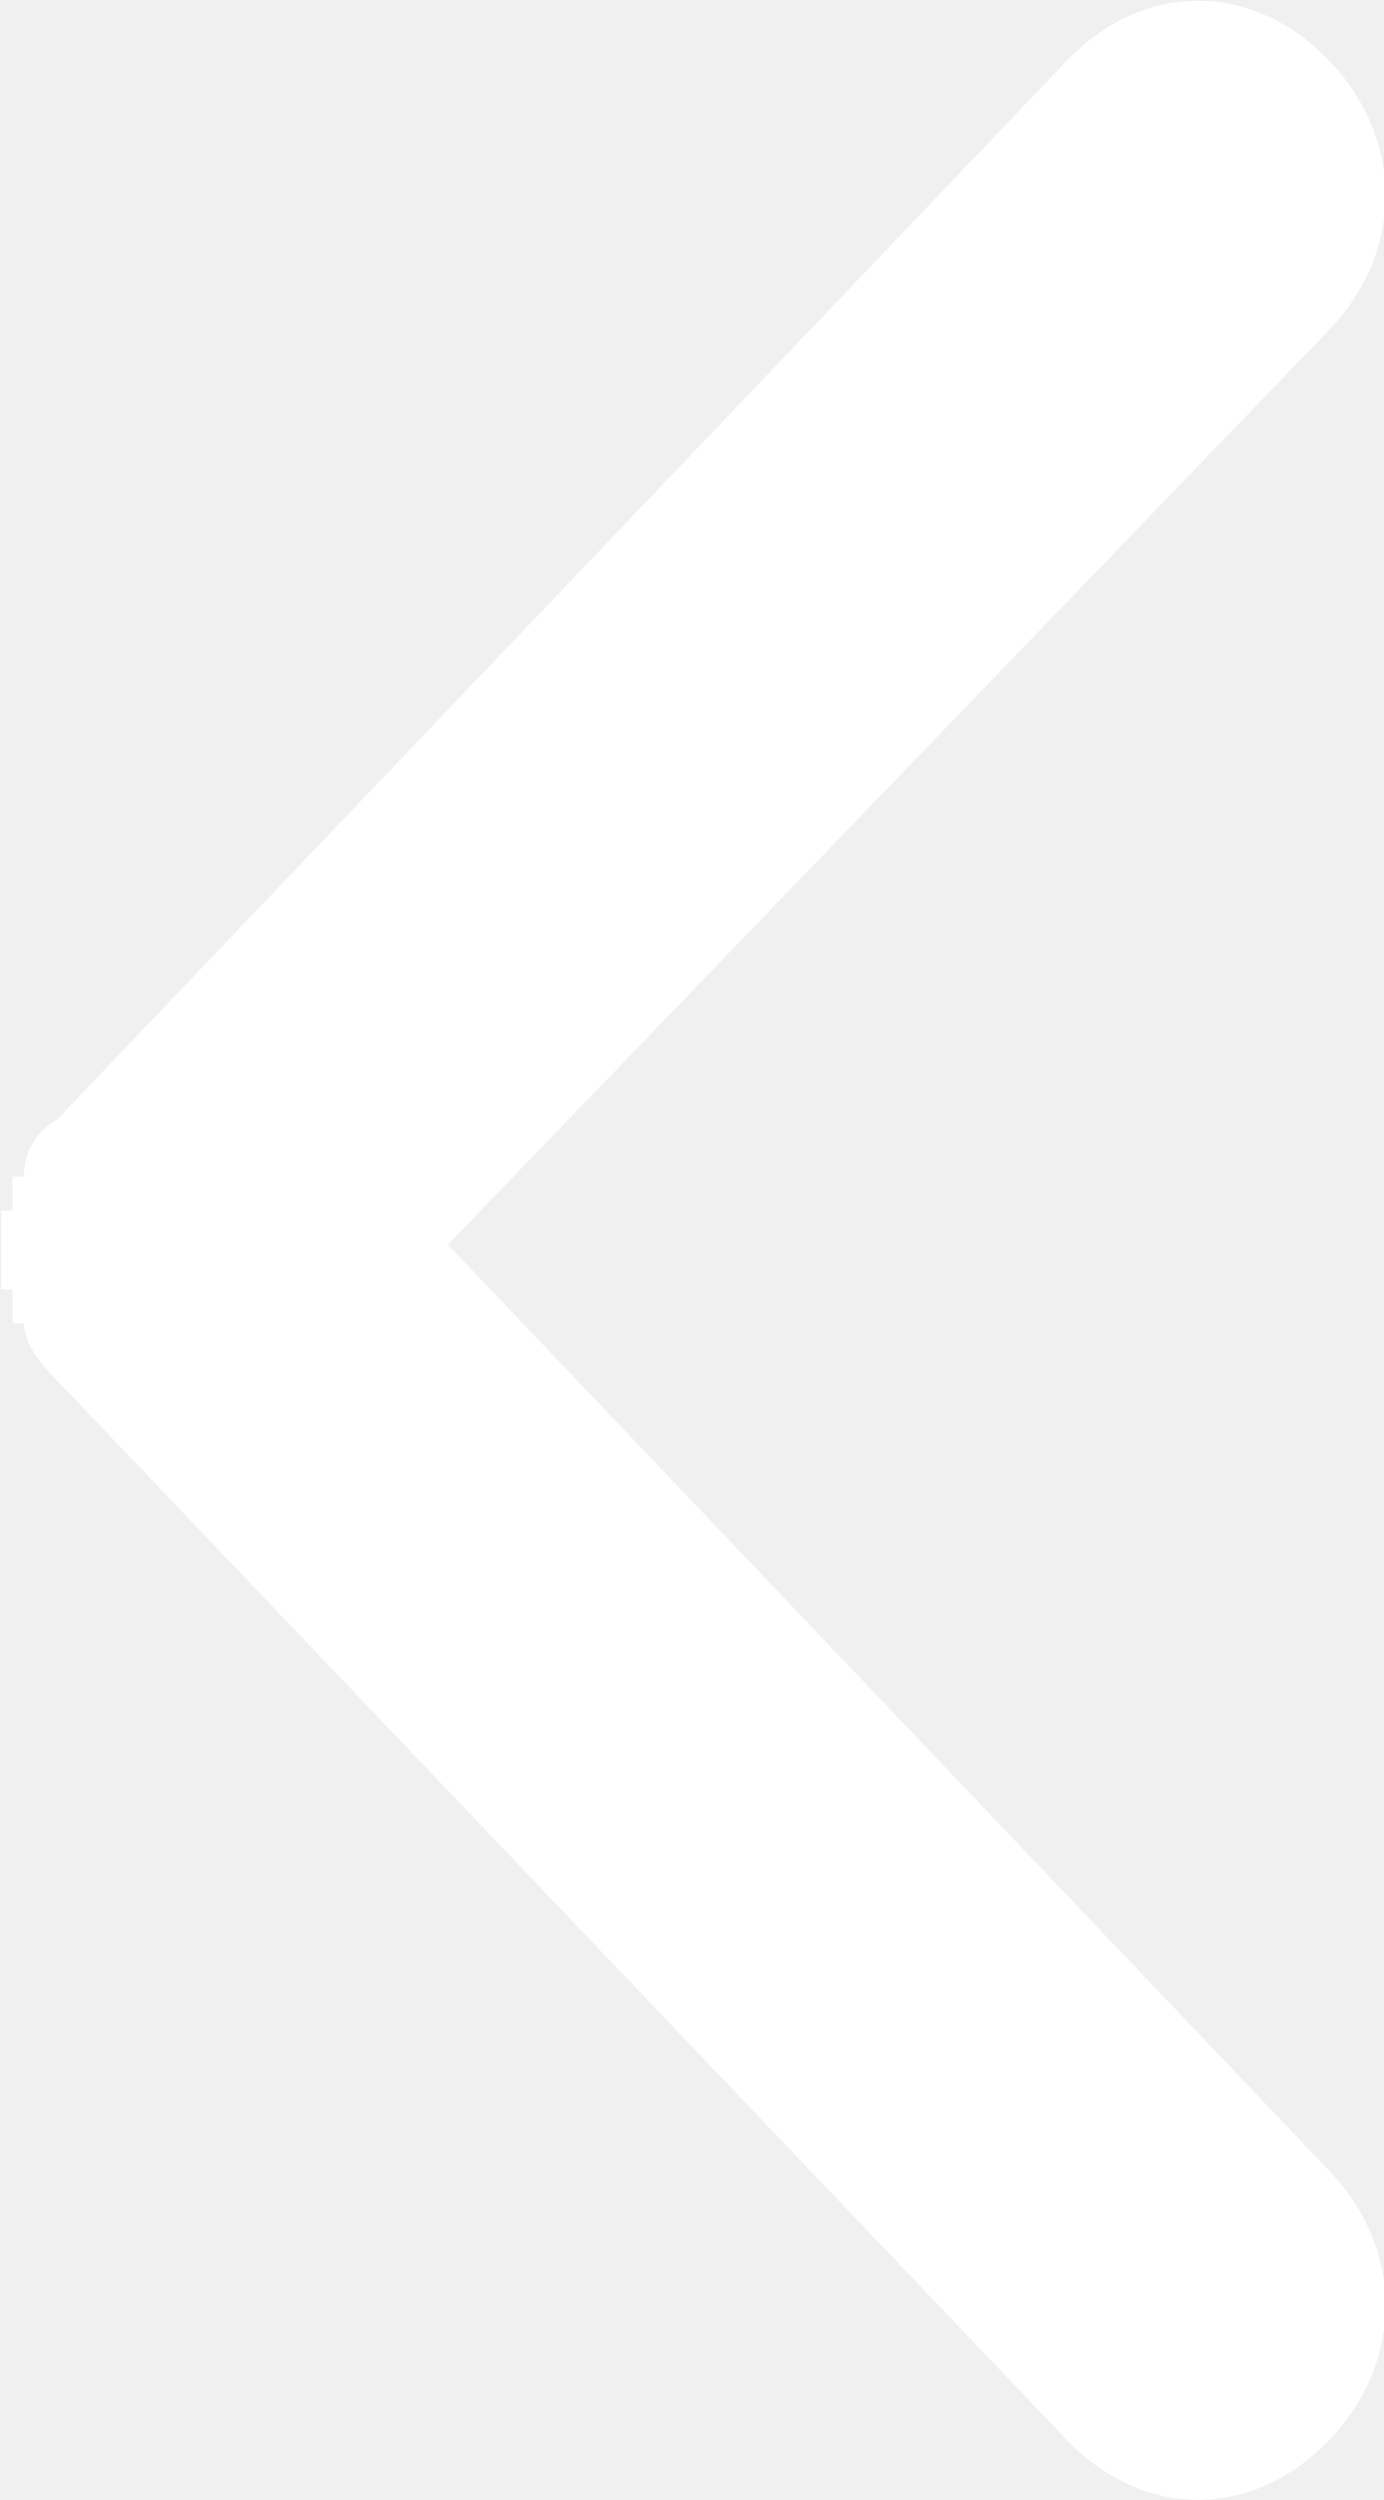
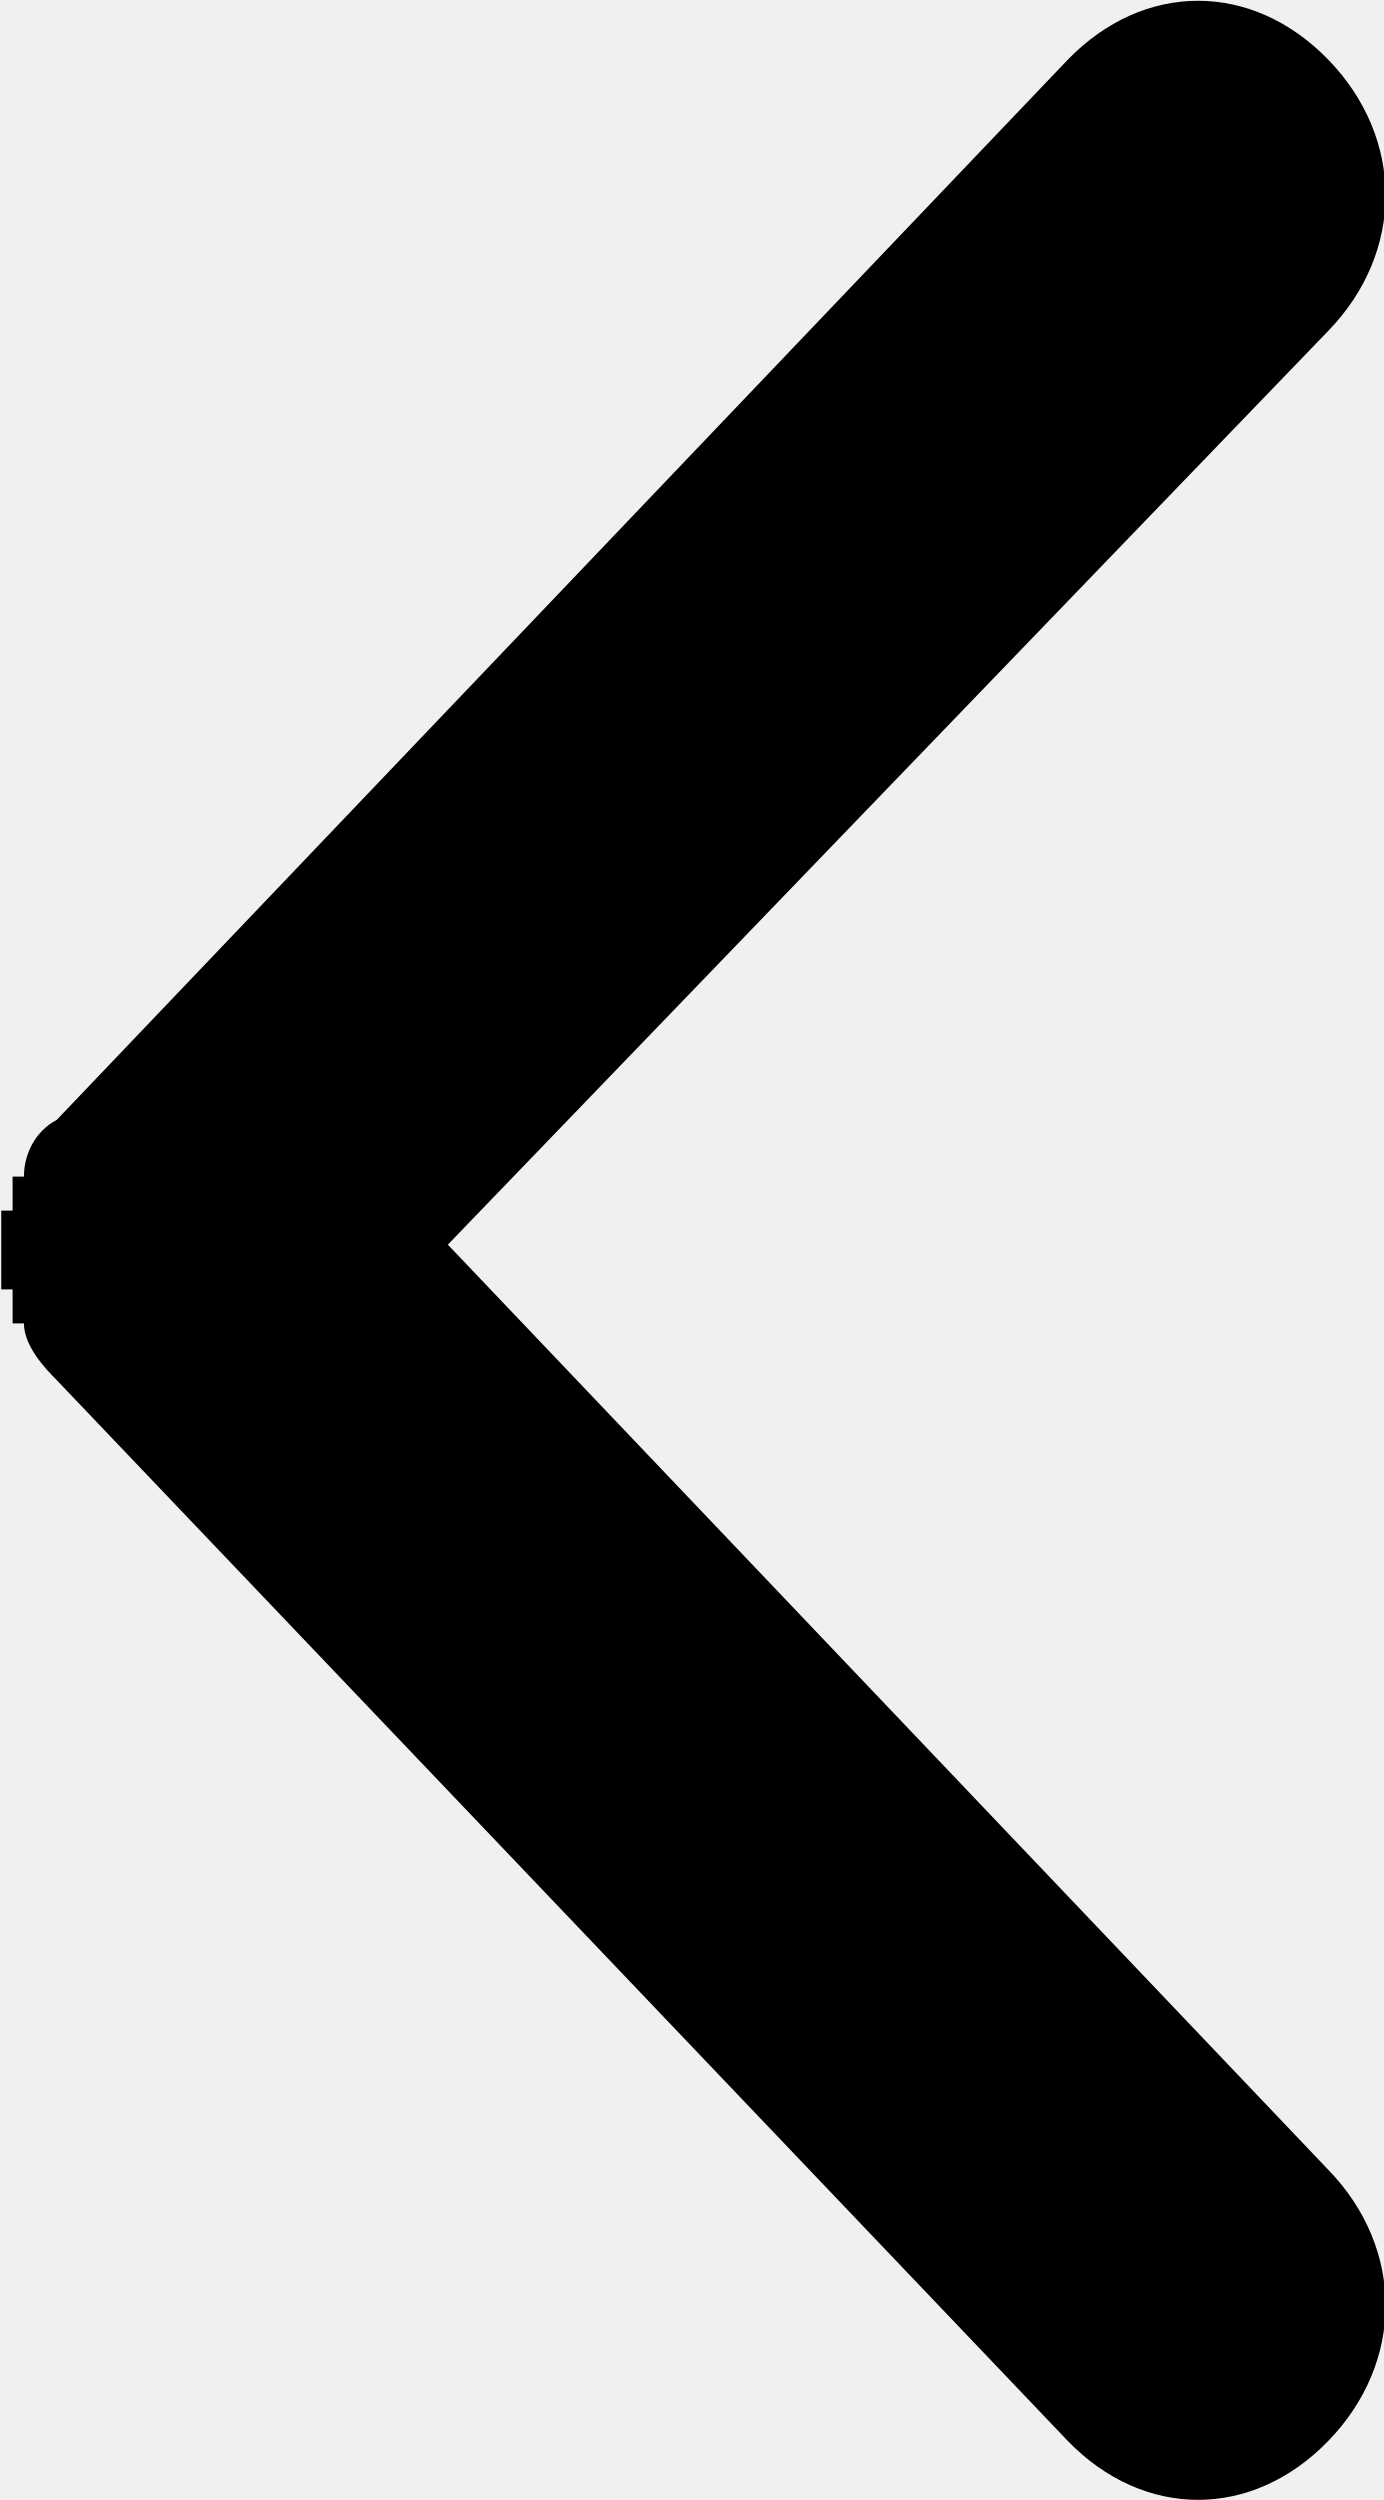
<svg xmlns="http://www.w3.org/2000/svg" width="2.196mm" height="3.969mm" version="1.1" viewBox="0 0 2.196 3.969">
  <g transform="translate(-247.49 -76.587)">
-     <path d="m247.58 78.365c-0.034 0.018-0.052 0.054-0.052 0.09h-0.018v0.054h-0.018v0.125h0.018v0.054h0.018c0 0.036 0.034 0.072 0.052 0.09l1.605 1.684c0.121 0.125 0.293 0.125 0.414 0 0.121-0.125 0.121-0.305 0-0.43l-1.398-1.469 1.398-1.451c0.121-0.125 0.121-0.305 0-0.43-0.121-0.125-0.293-0.125-0.414 0z" fill="#fff" fill-rule="evenodd" />
+     <path d="m247.58 78.365c-0.034 0.018-0.052 0.054-0.052 0.09h-0.018v0.054h-0.018v0.125h0.018v0.054h0.018c0 0.036 0.034 0.072 0.052 0.09l1.605 1.684c0.121 0.125 0.293 0.125 0.414 0 0.121-0.125 0.121-0.305 0-0.43l-1.398-1.469 1.398-1.451c0.121-0.125 0.121-0.305 0-0.43-0.121-0.125-0.293-0.125-0.414 0z" fill-rule="evenodd" />
  </g>
</svg>
